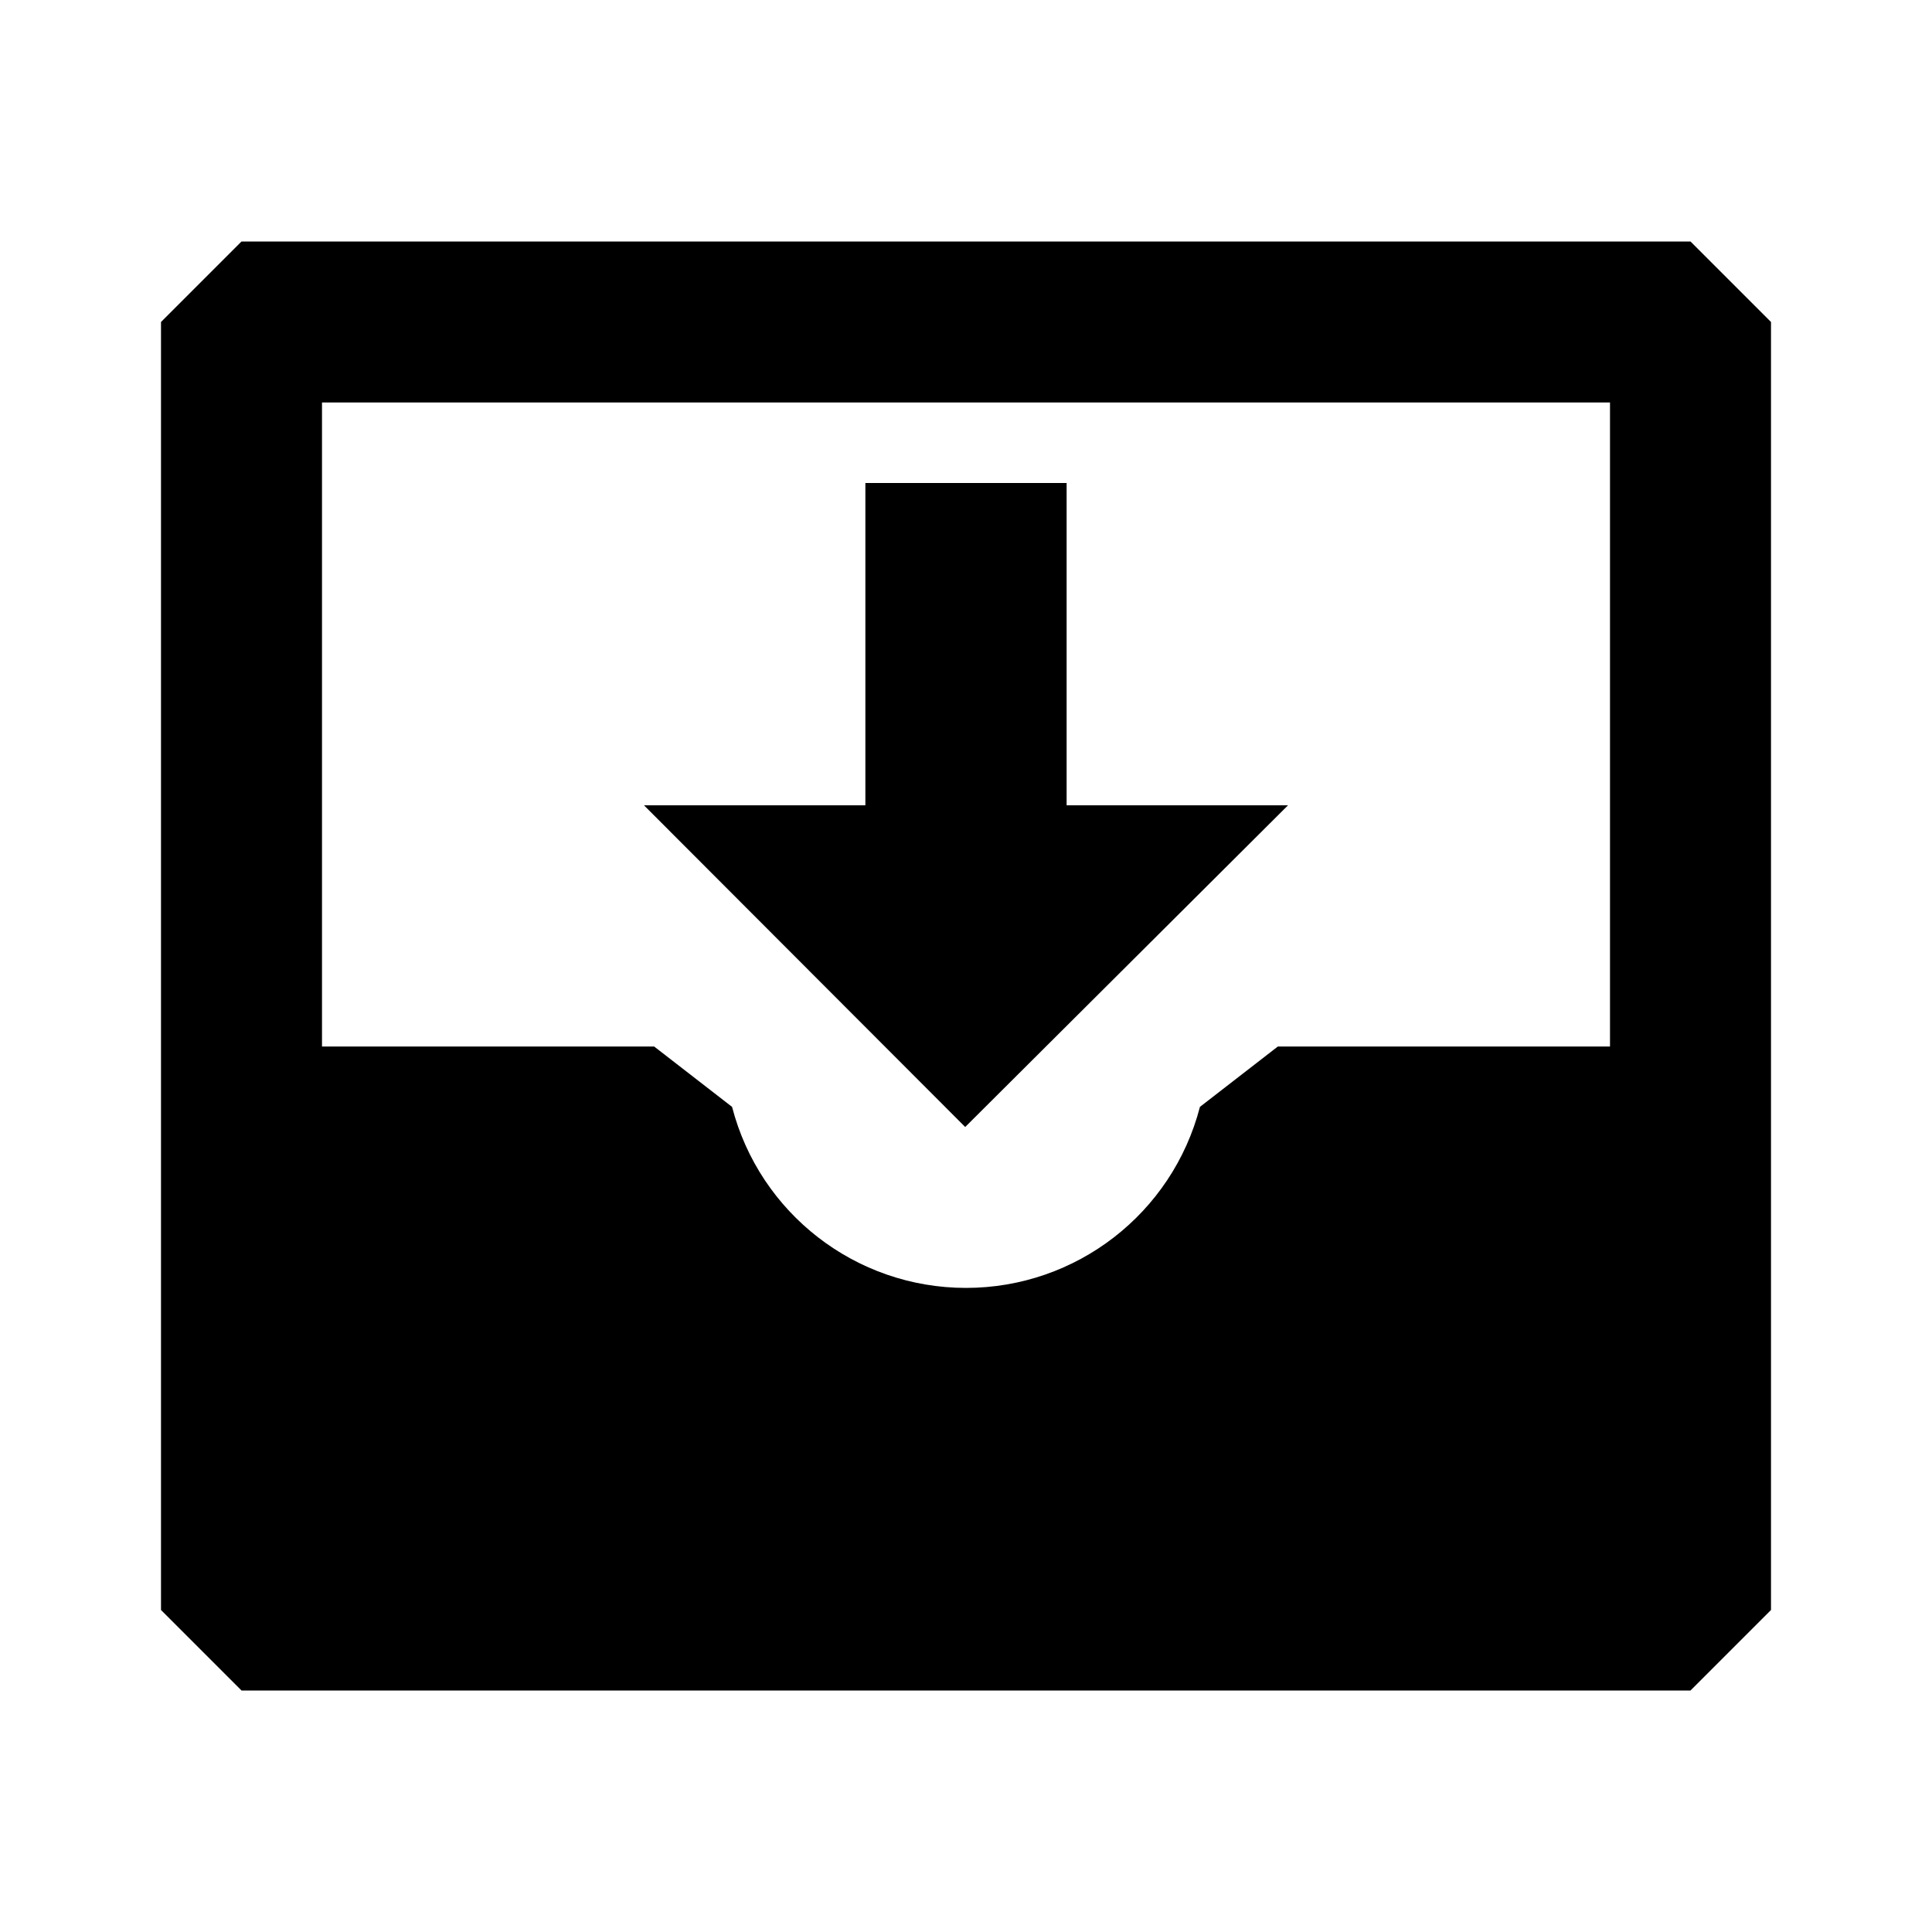
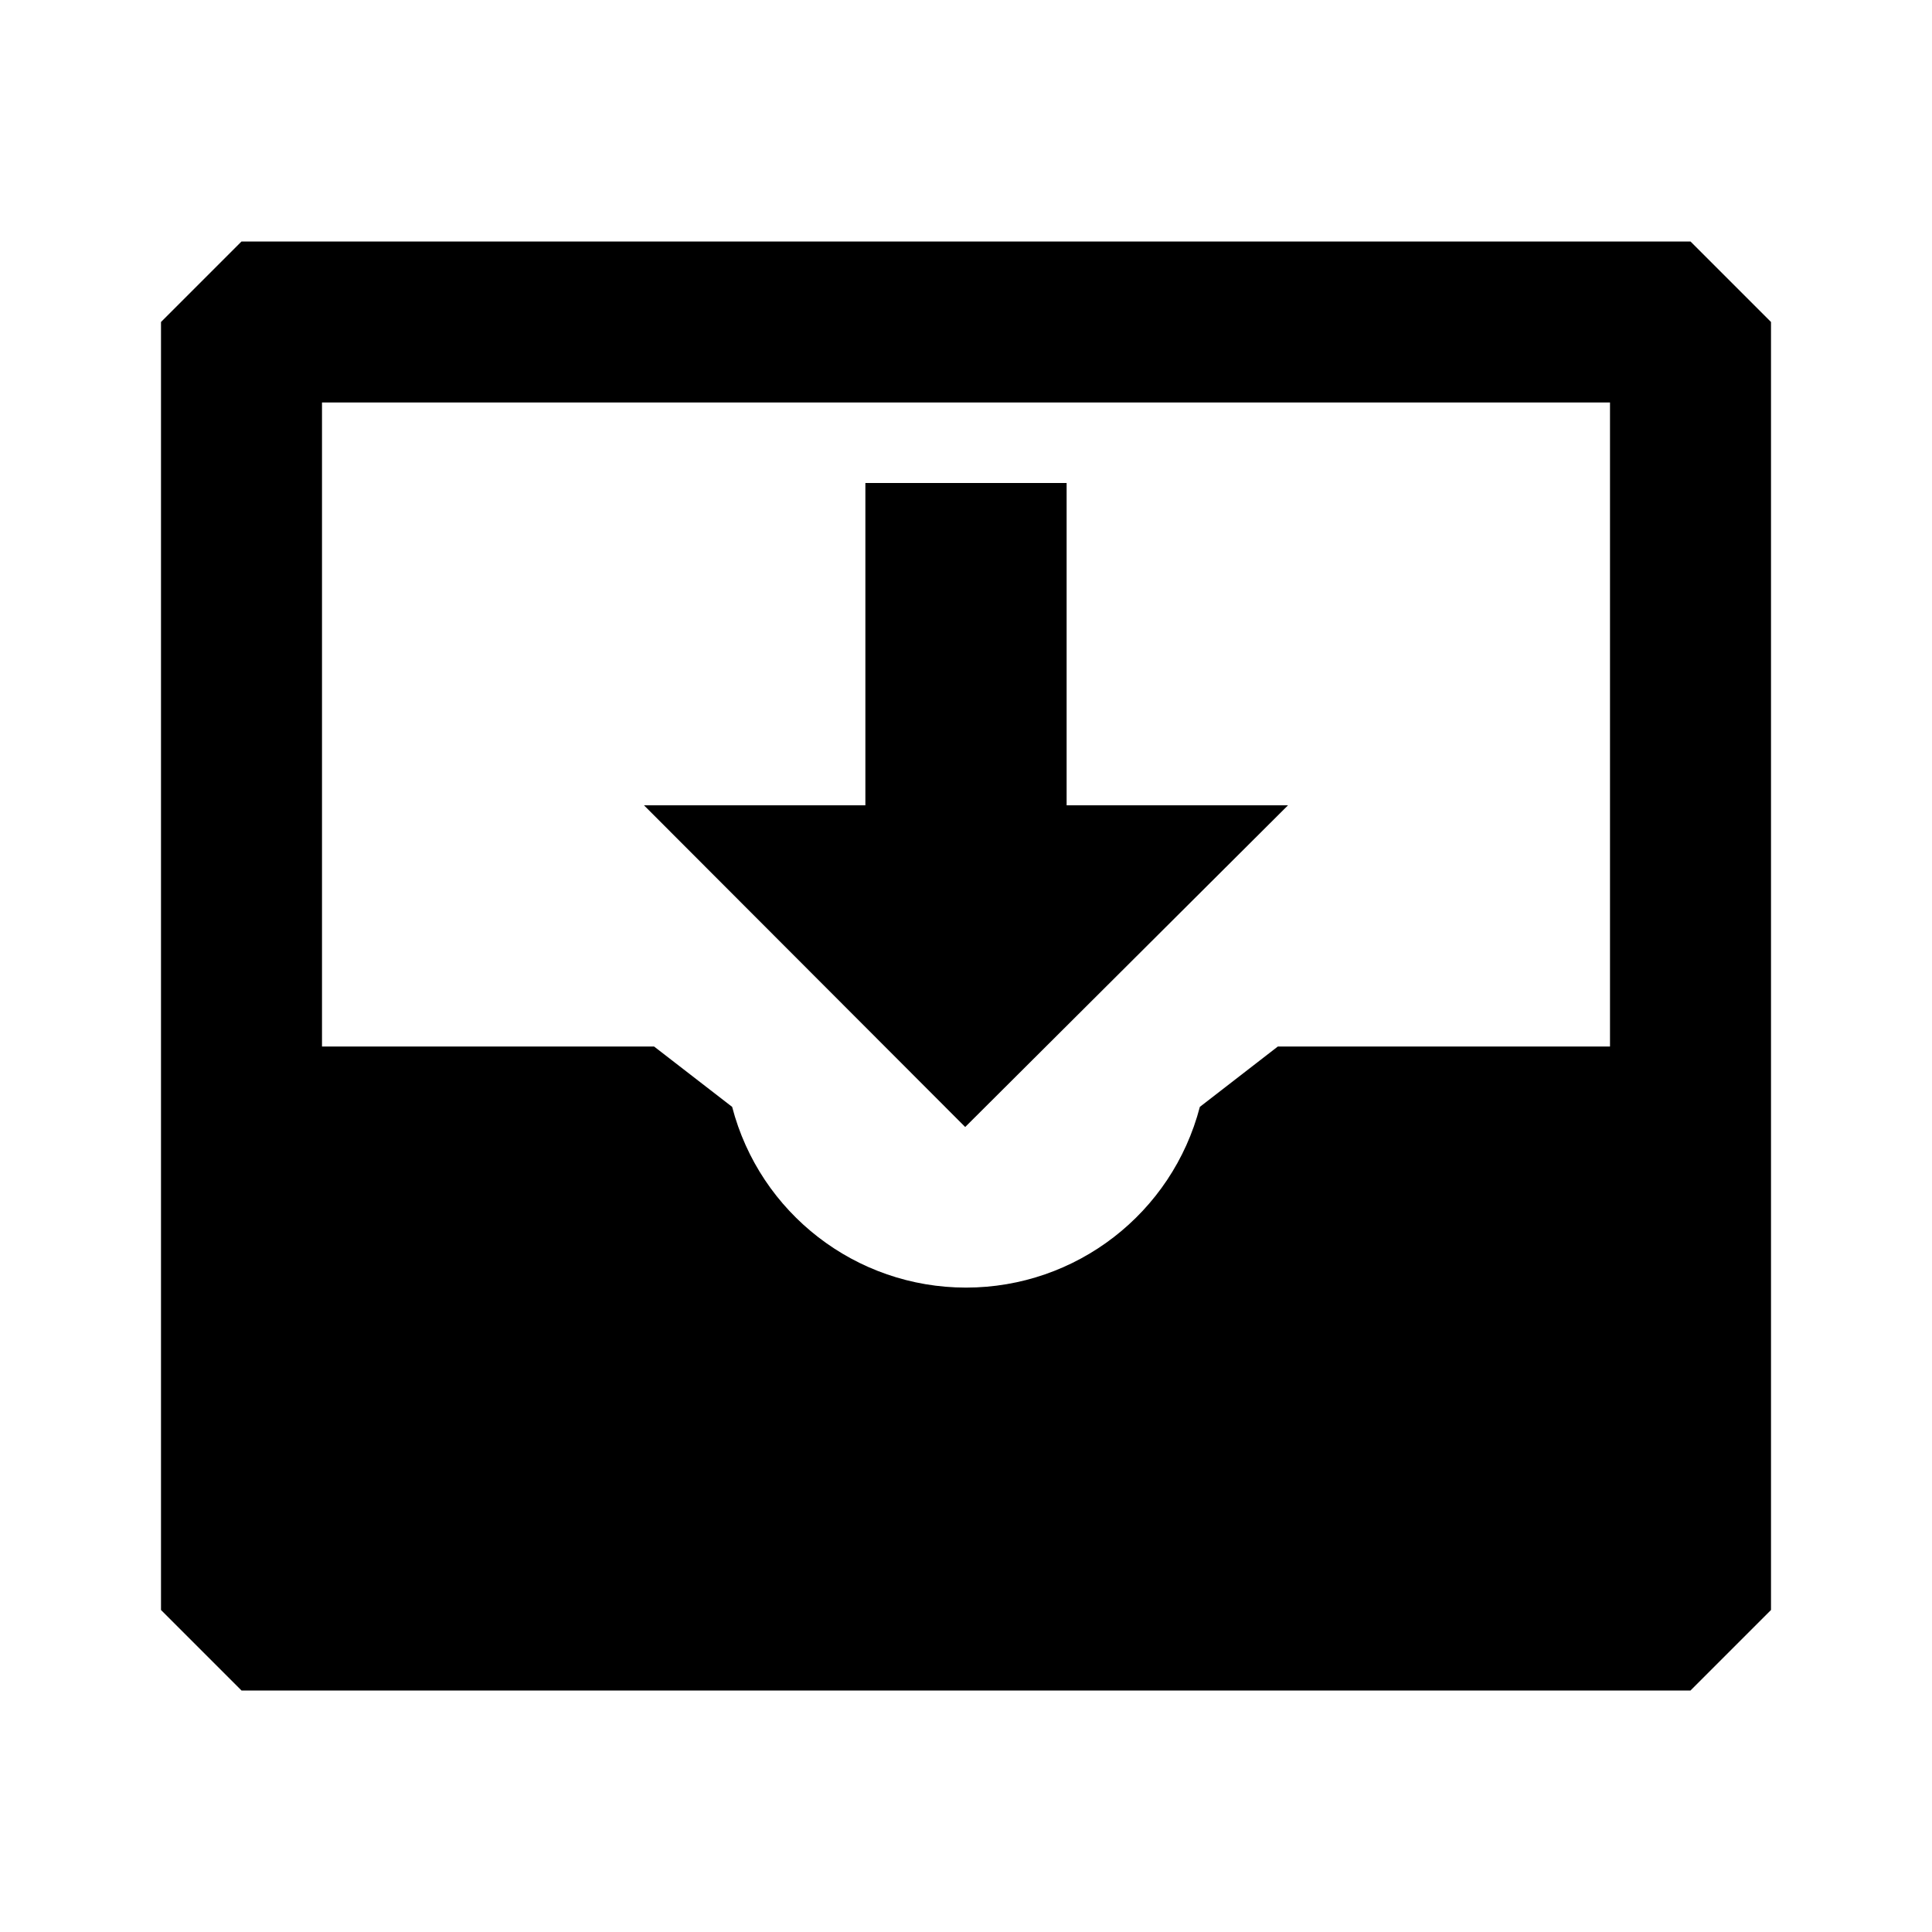
<svg xmlns="http://www.w3.org/2000/svg" width="24" height="24" fill="none">
  <path fill="currentColor" d="M13.25 10.004H16L11.99 14 8 10.004h2.75V6h2.5z" />
-   <path fill="currentColor" fill-rule="evenodd" d="M3 3 2 4v16l1 1h18l1-1V4l-1-1zm12.874 10H20V5H4v8h4.126l.968.75a3.002 3.002 0 0 0 5.812 0z" clip-rule="evenodd" />
+   <path fill="currentColor" d="M3 3 2 4v16l1 1h18l1-1V4l-1-1zm12.874 10-.969.75a3.002 3.002 0 0 1-5.81 0l-.97-.75H4V5h16v8z" />
</svg>
